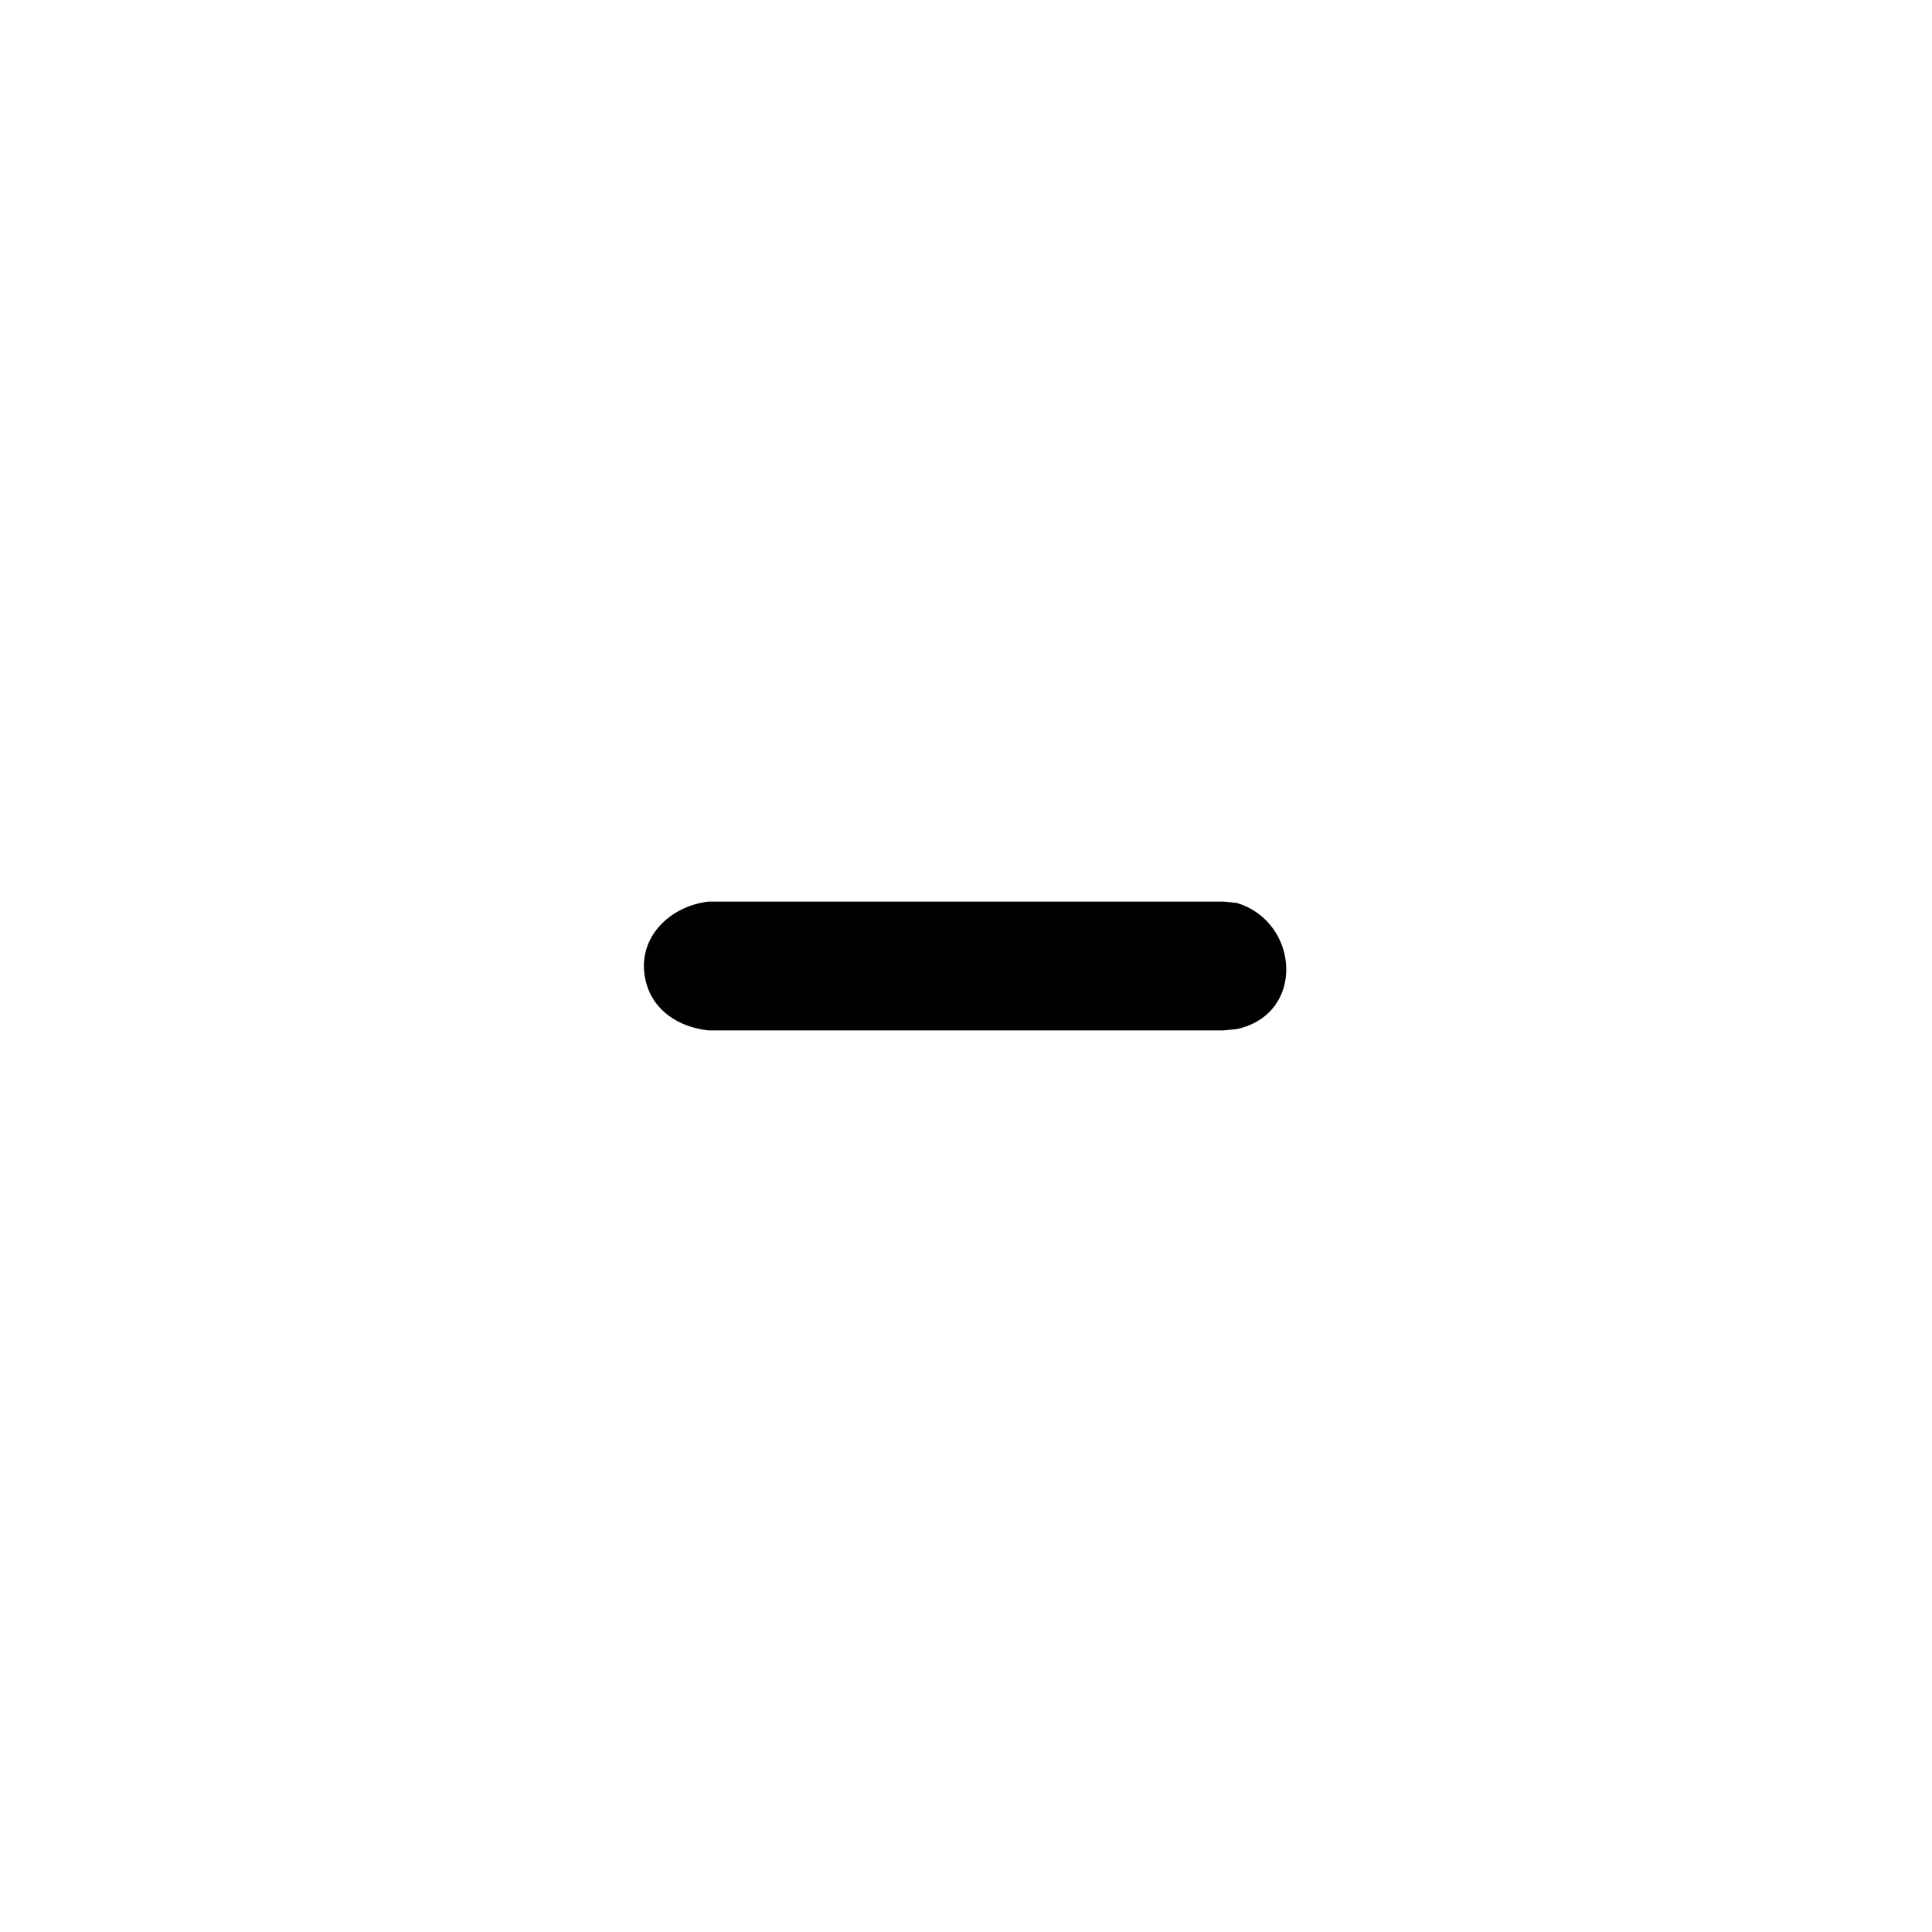
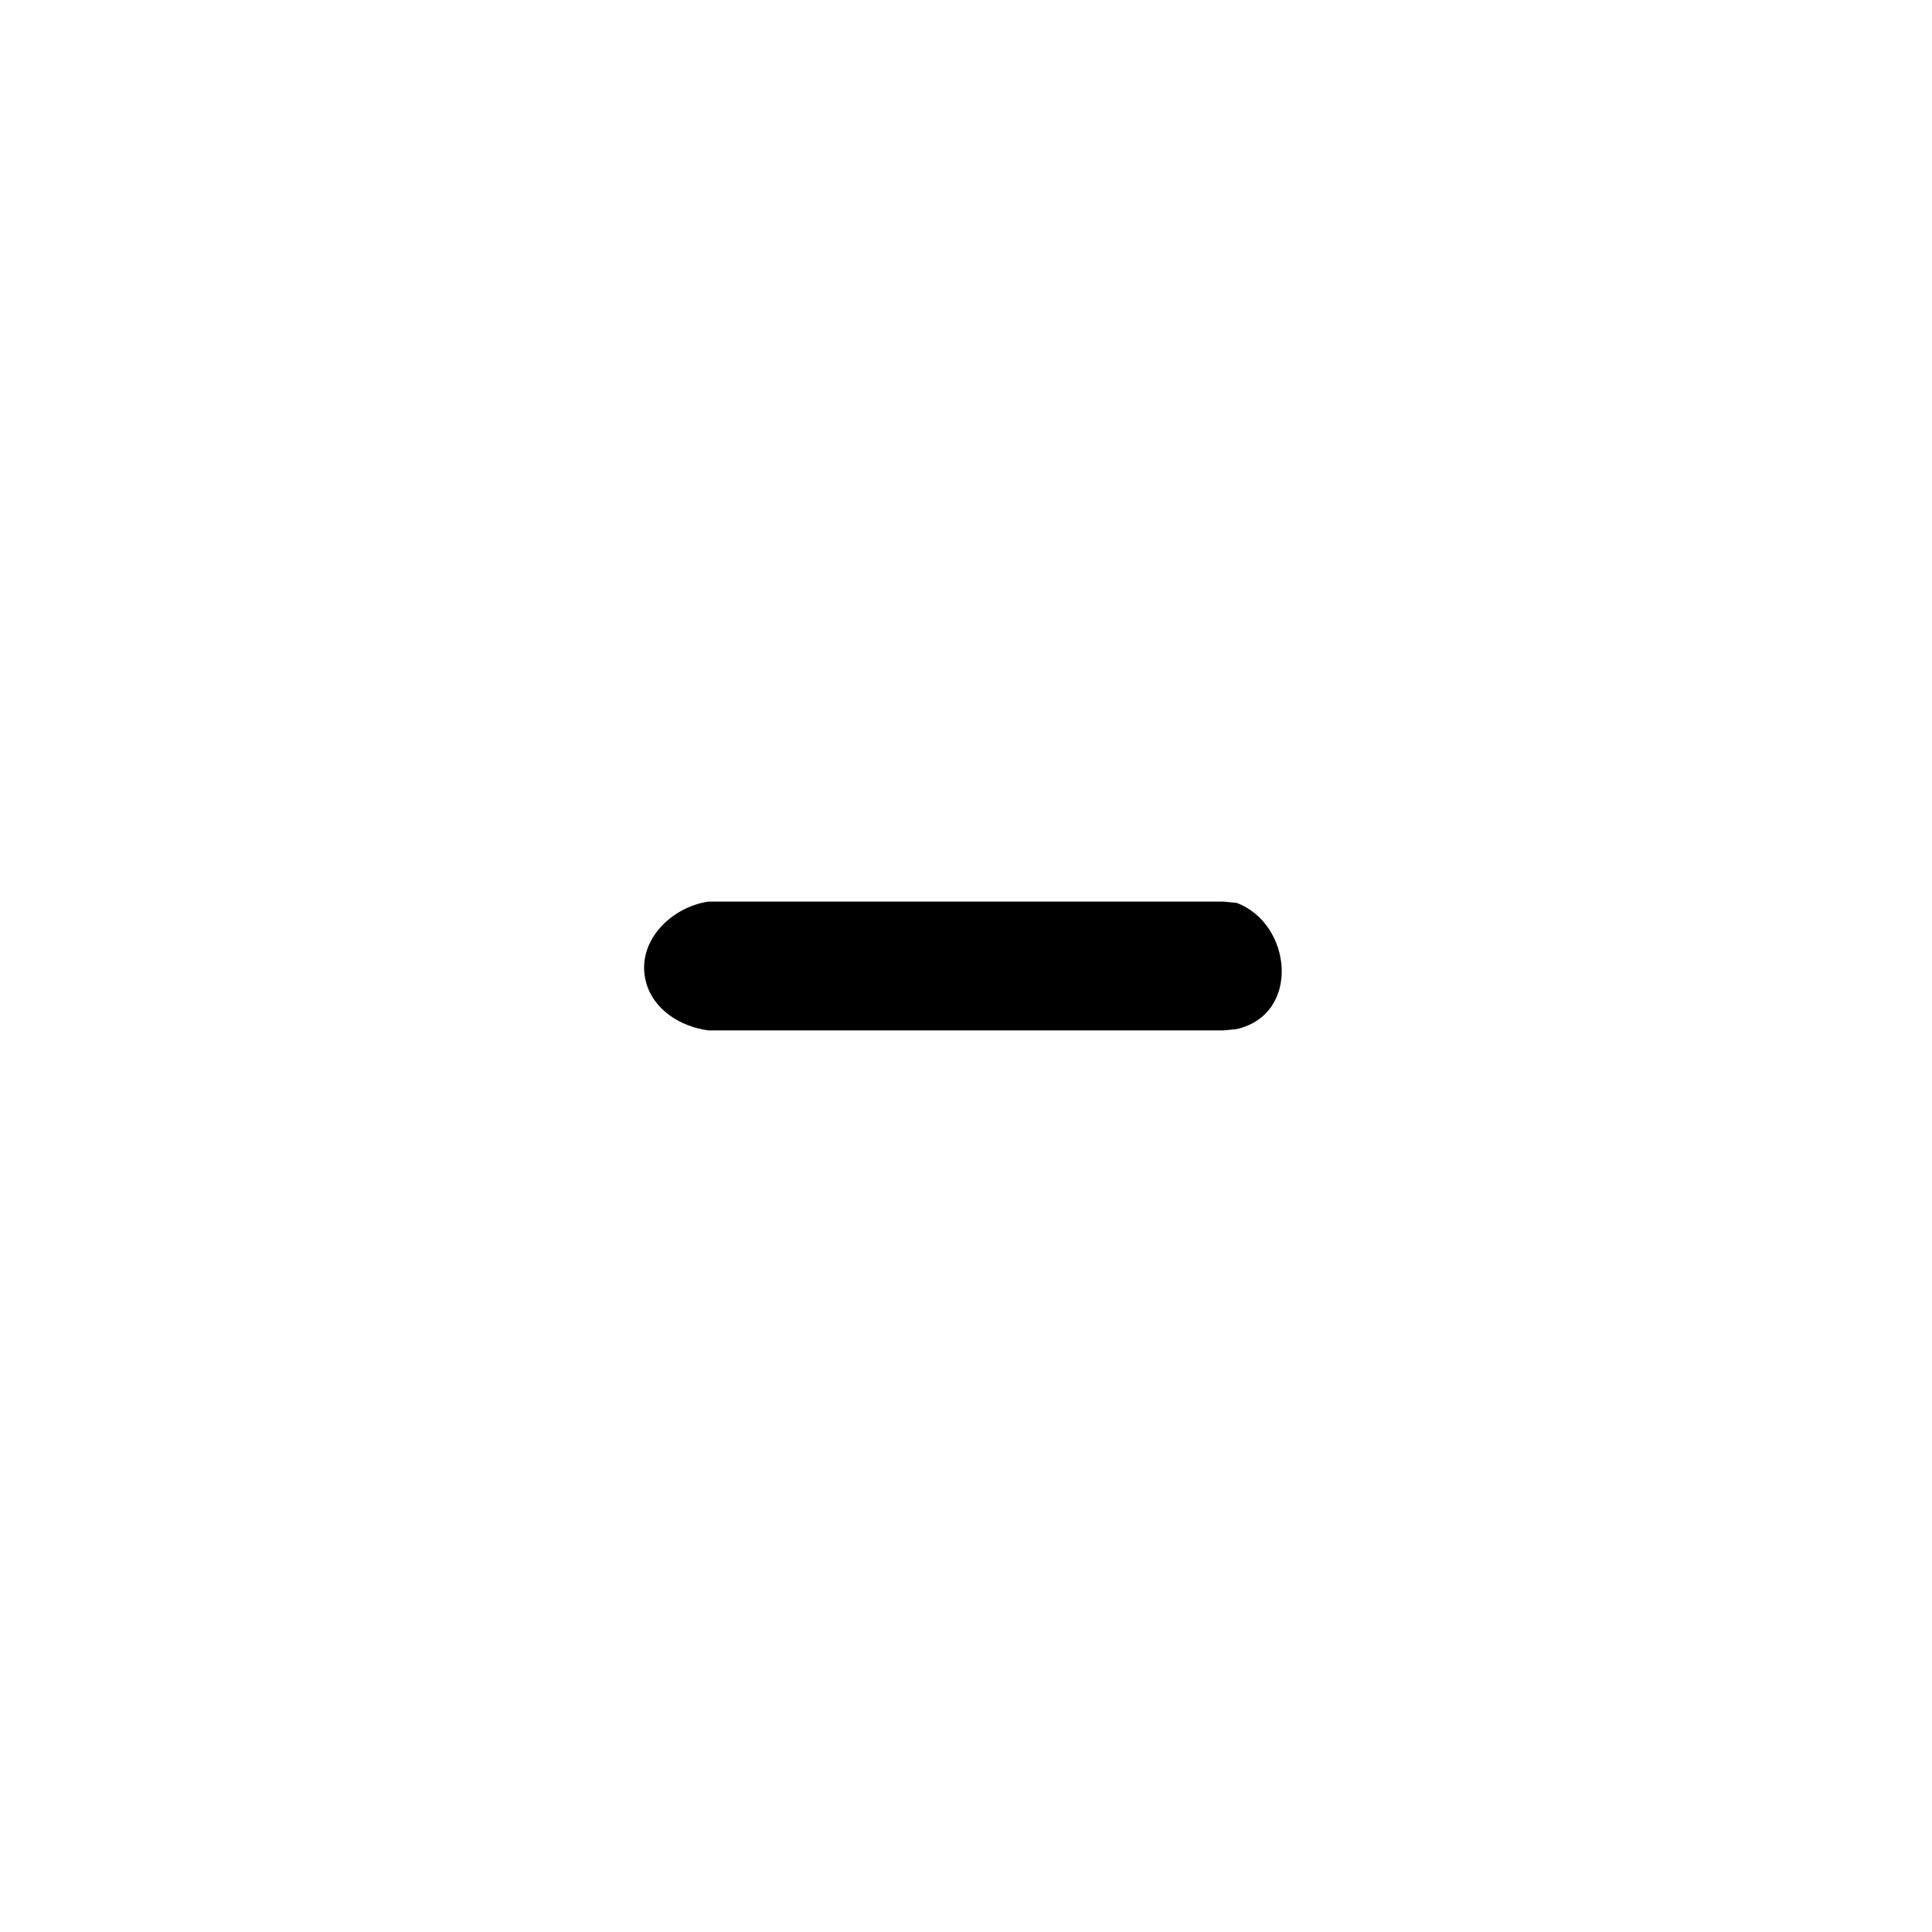
<svg xmlns="http://www.w3.org/2000/svg" width="15" height="15" fill="currentColor" viewBox="0 0 15 15">
-   <path d="M9.601 7.01c.489.146.539.864 0 .98L9.5 8h-4c-.228-.025-.431-.151-.487-.385-.077-.325.18-.579.487-.615h4Z" />
+   <path d="M9.601 7.01c.431.161.502.865 0 .98L9.5 8h-4c-.216-.028-.433-.162-.487-.385-.074-.308.199-.573.487-.615h4Z" />
</svg>
